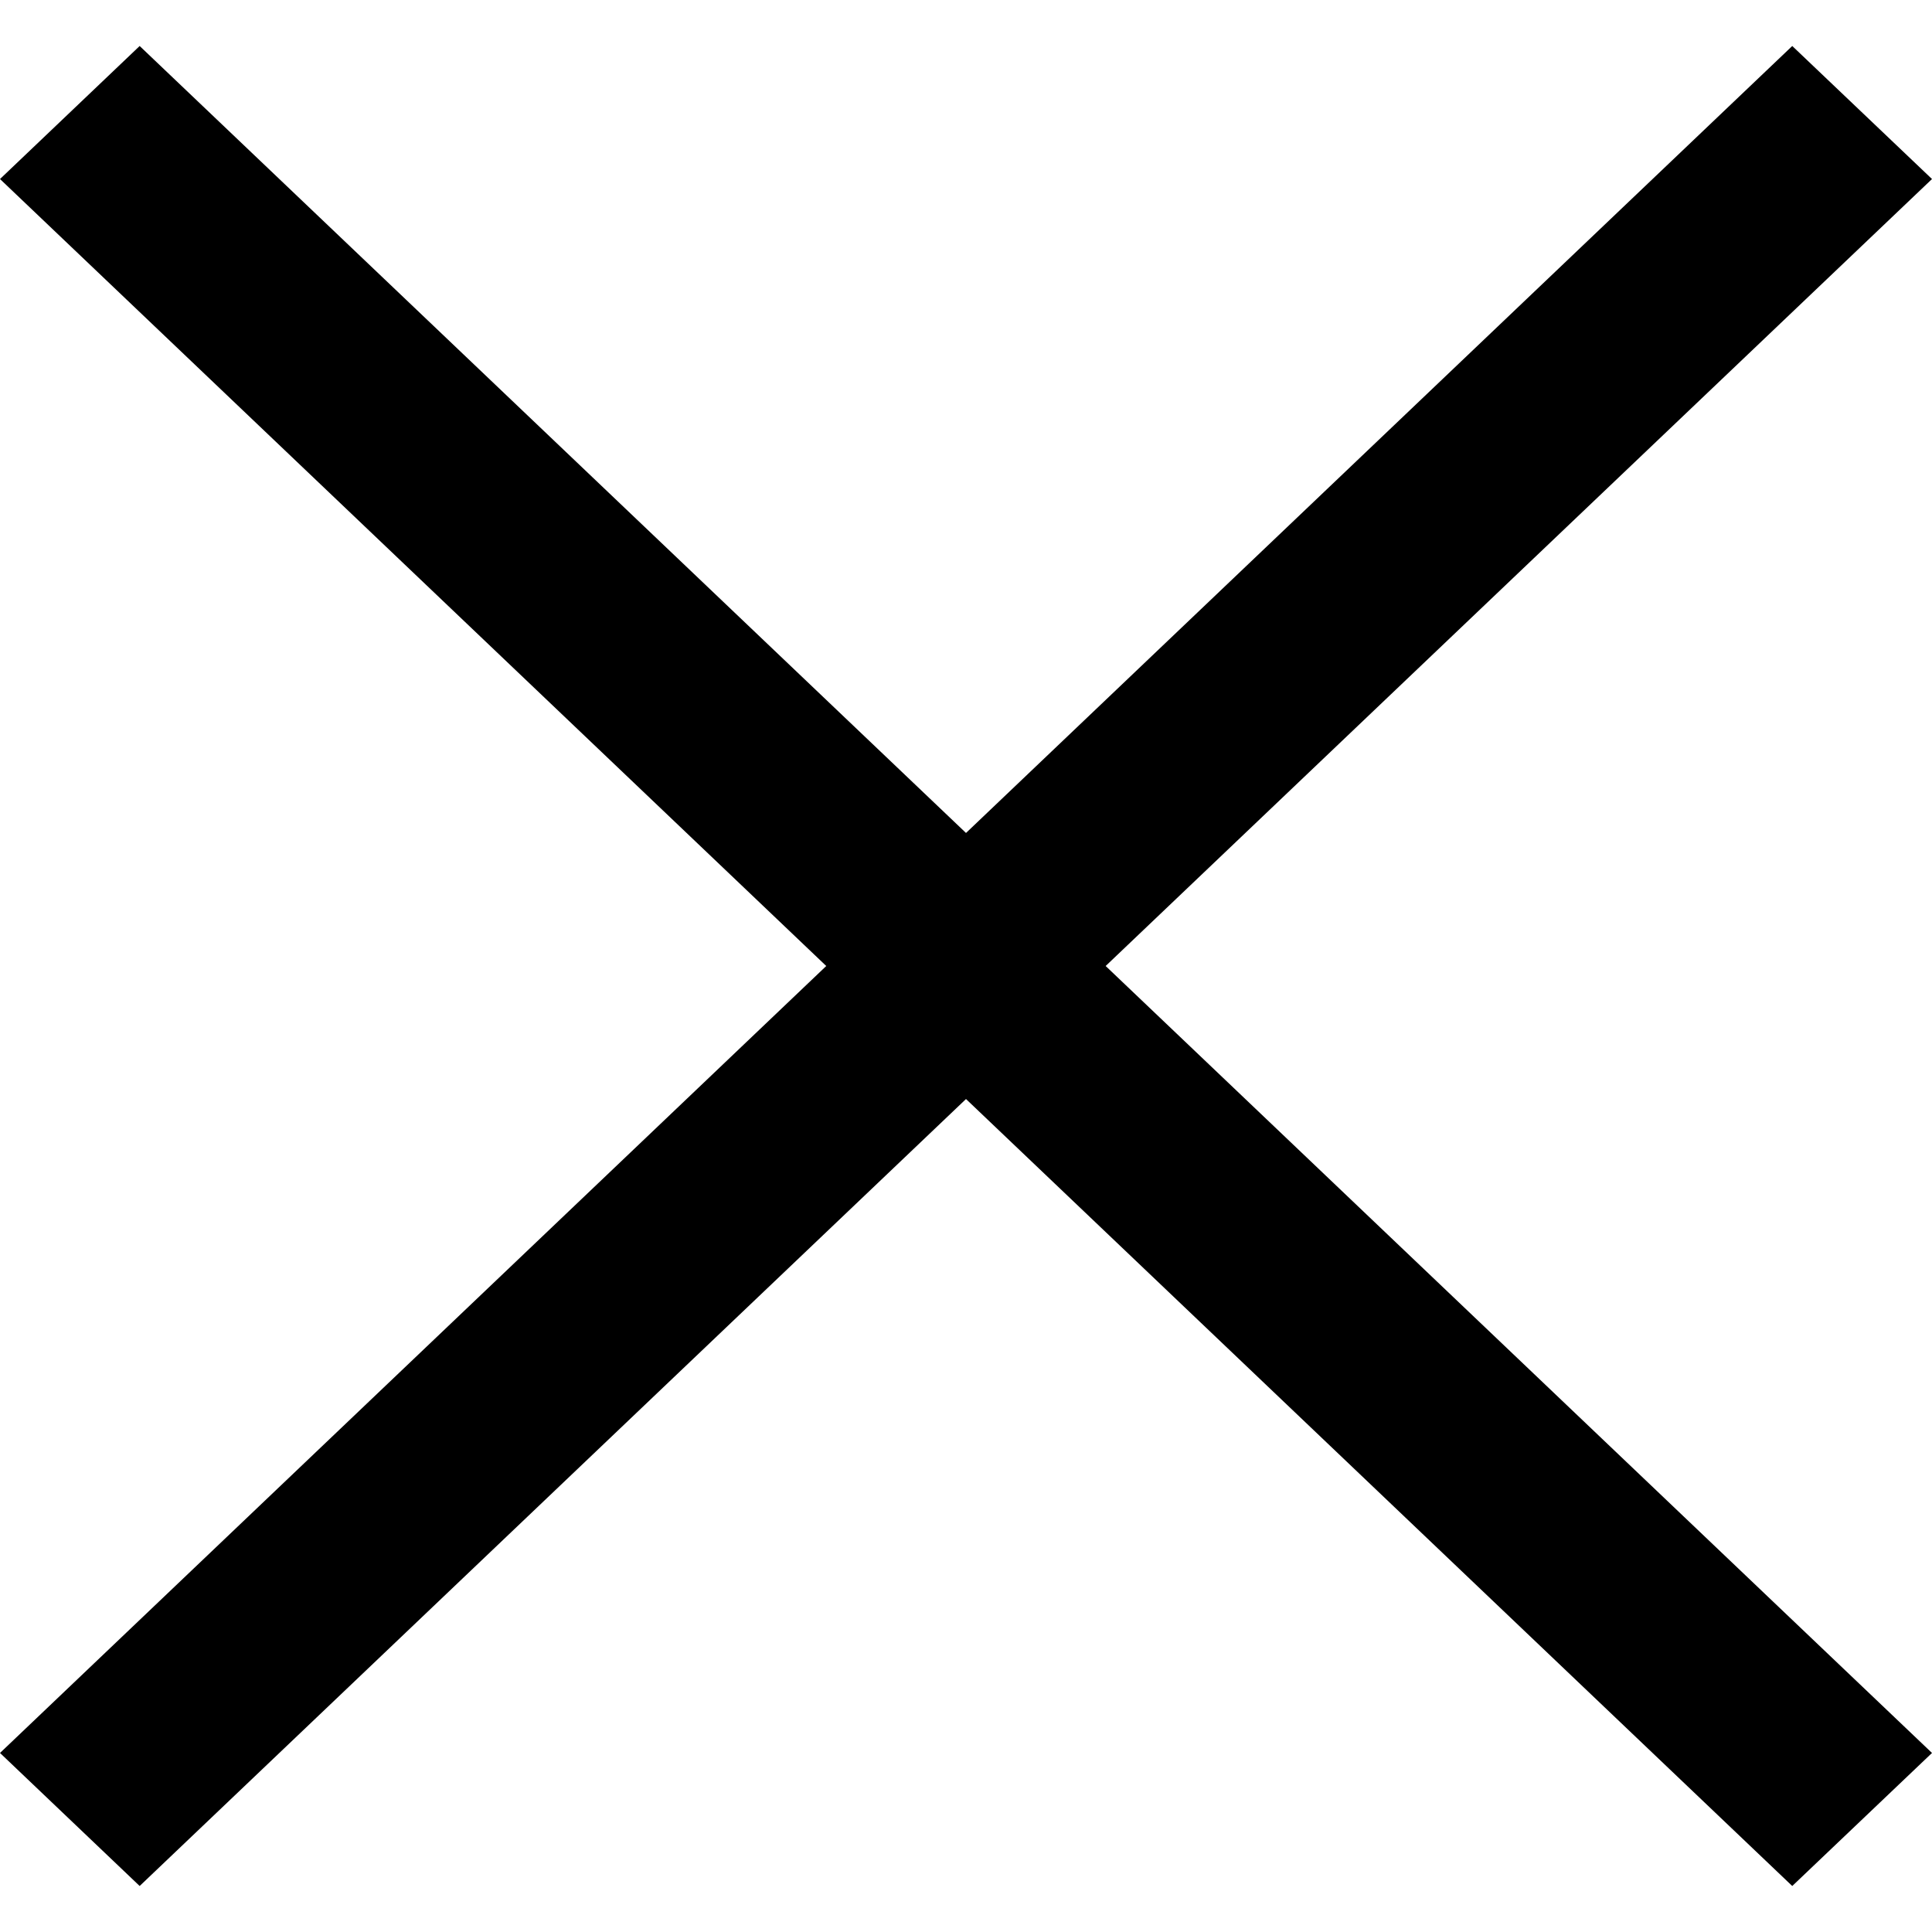
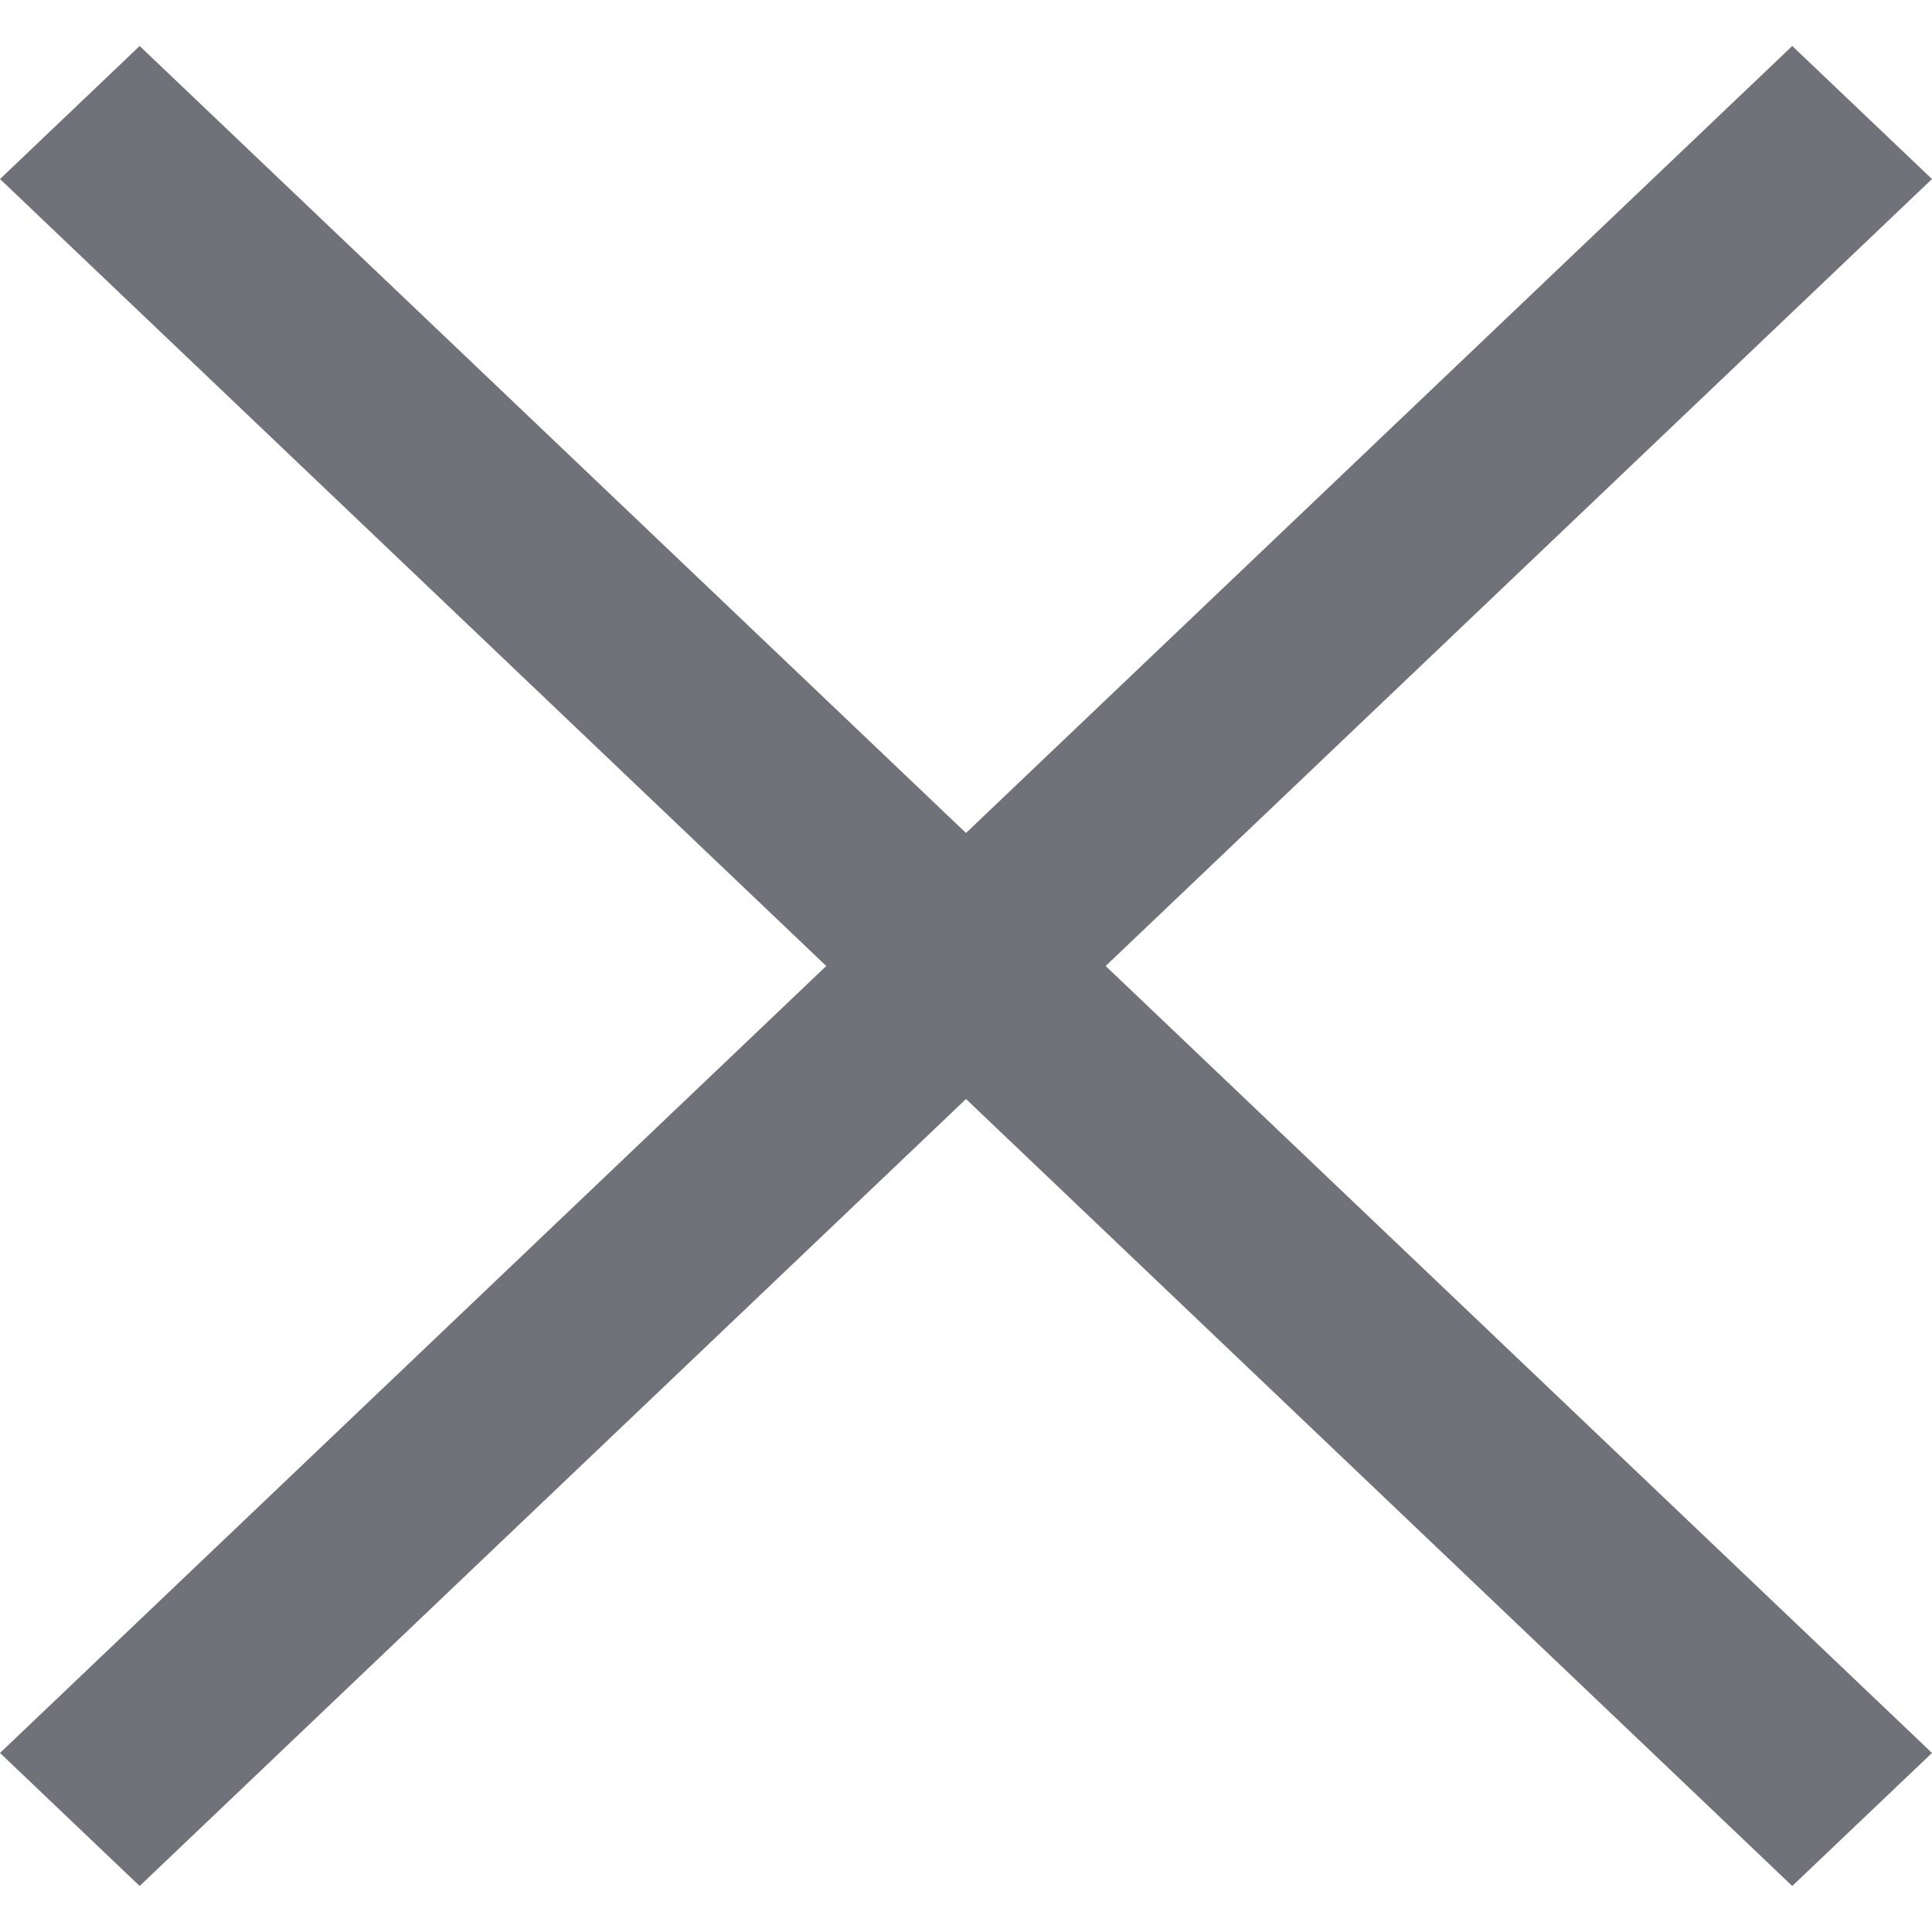
- <svg xmlns="http://www.w3.org/2000/svg" width="800px" height="800px" viewBox="0 -0.5 21 21" version="1.1">
+ <svg xmlns="http://www.w3.org/2000/svg" width="35px" height="35px" viewBox="0 -0.5 21 21" version="1.1">
  <defs>

</defs>
  <g id="Page-1" stroke="none" stroke-width="1" fill="none" fill-rule="evenodd">
-     <g id="Dribbble-Light-Preview" transform="translate(-419, -240)" fill="#000000">
+     <g id="Dribbble-Light-Preview" transform="translate(-419, -240)" fill="#71717A">
      <g id="icons" transform="translate(56, 160)">
        <polygon id="close-[#1511]" points="375.018 90 384 98.554 382.481 100 373.5 91.446 364.518 100 363 98.554 371.981 90 363 81.446 364.518 80 373.5 88.554 382.481 80 384 81.446">

</polygon>
      </g>
    </g>
  </g>
</svg>
